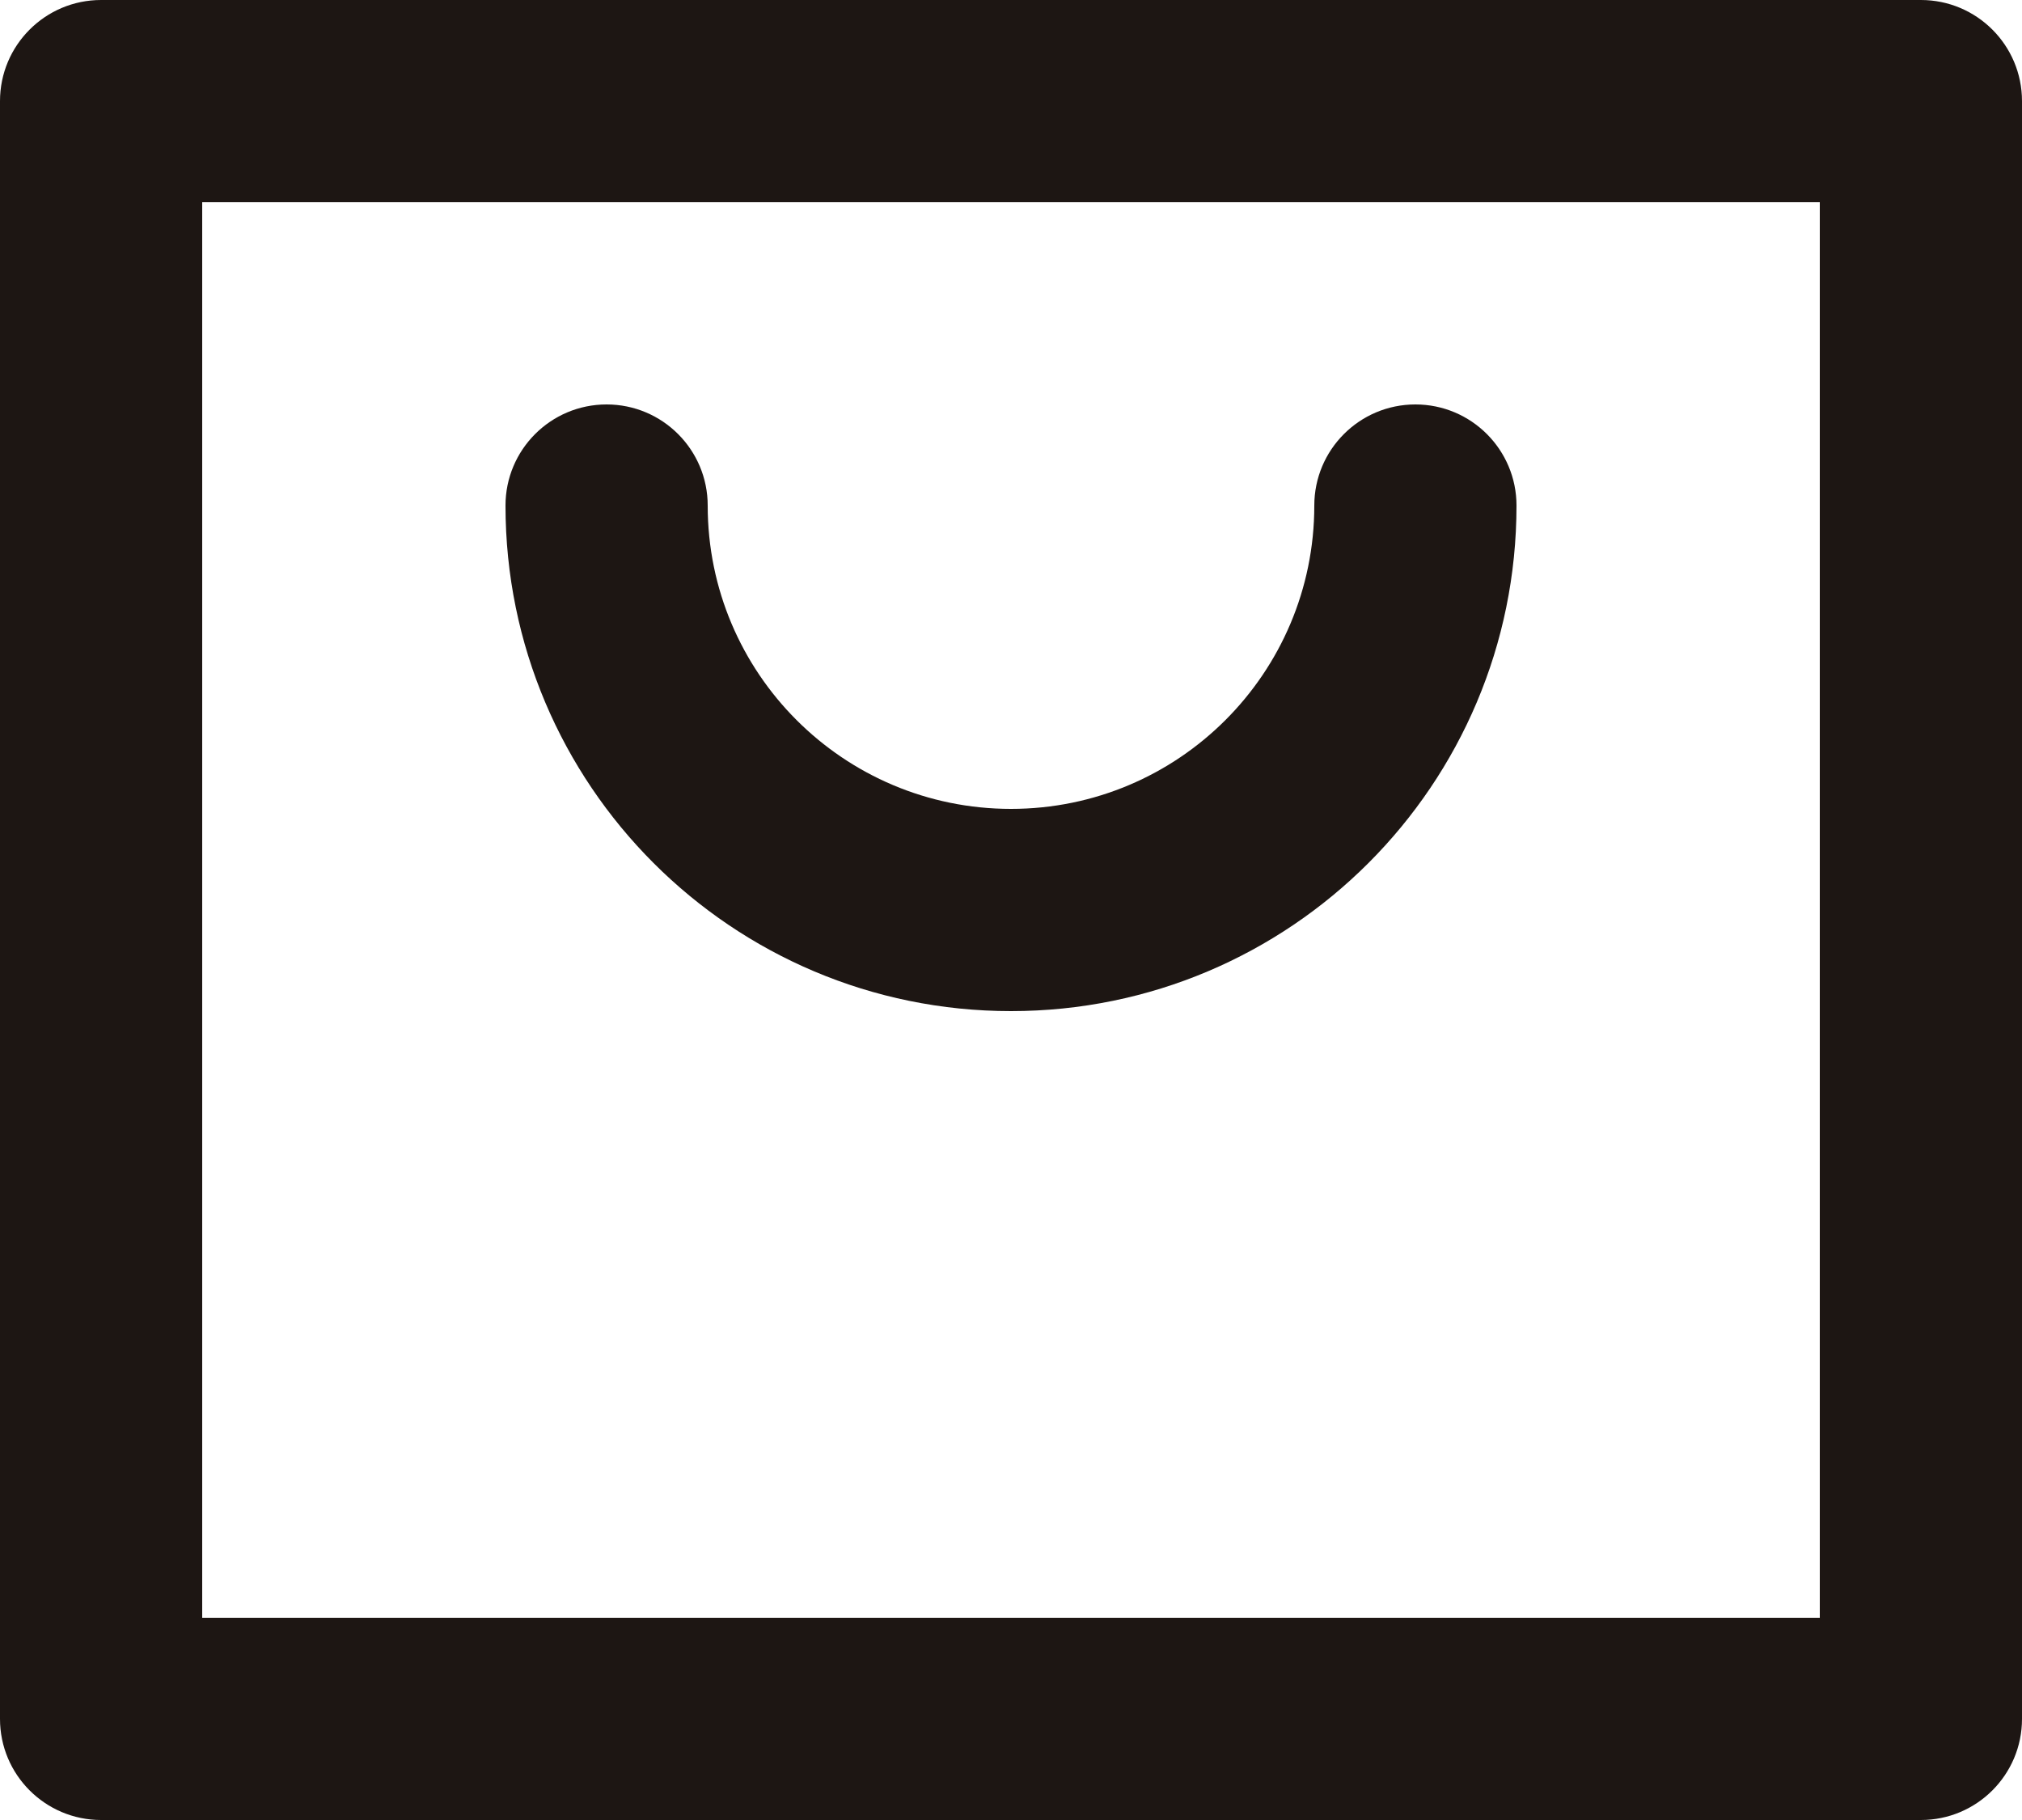
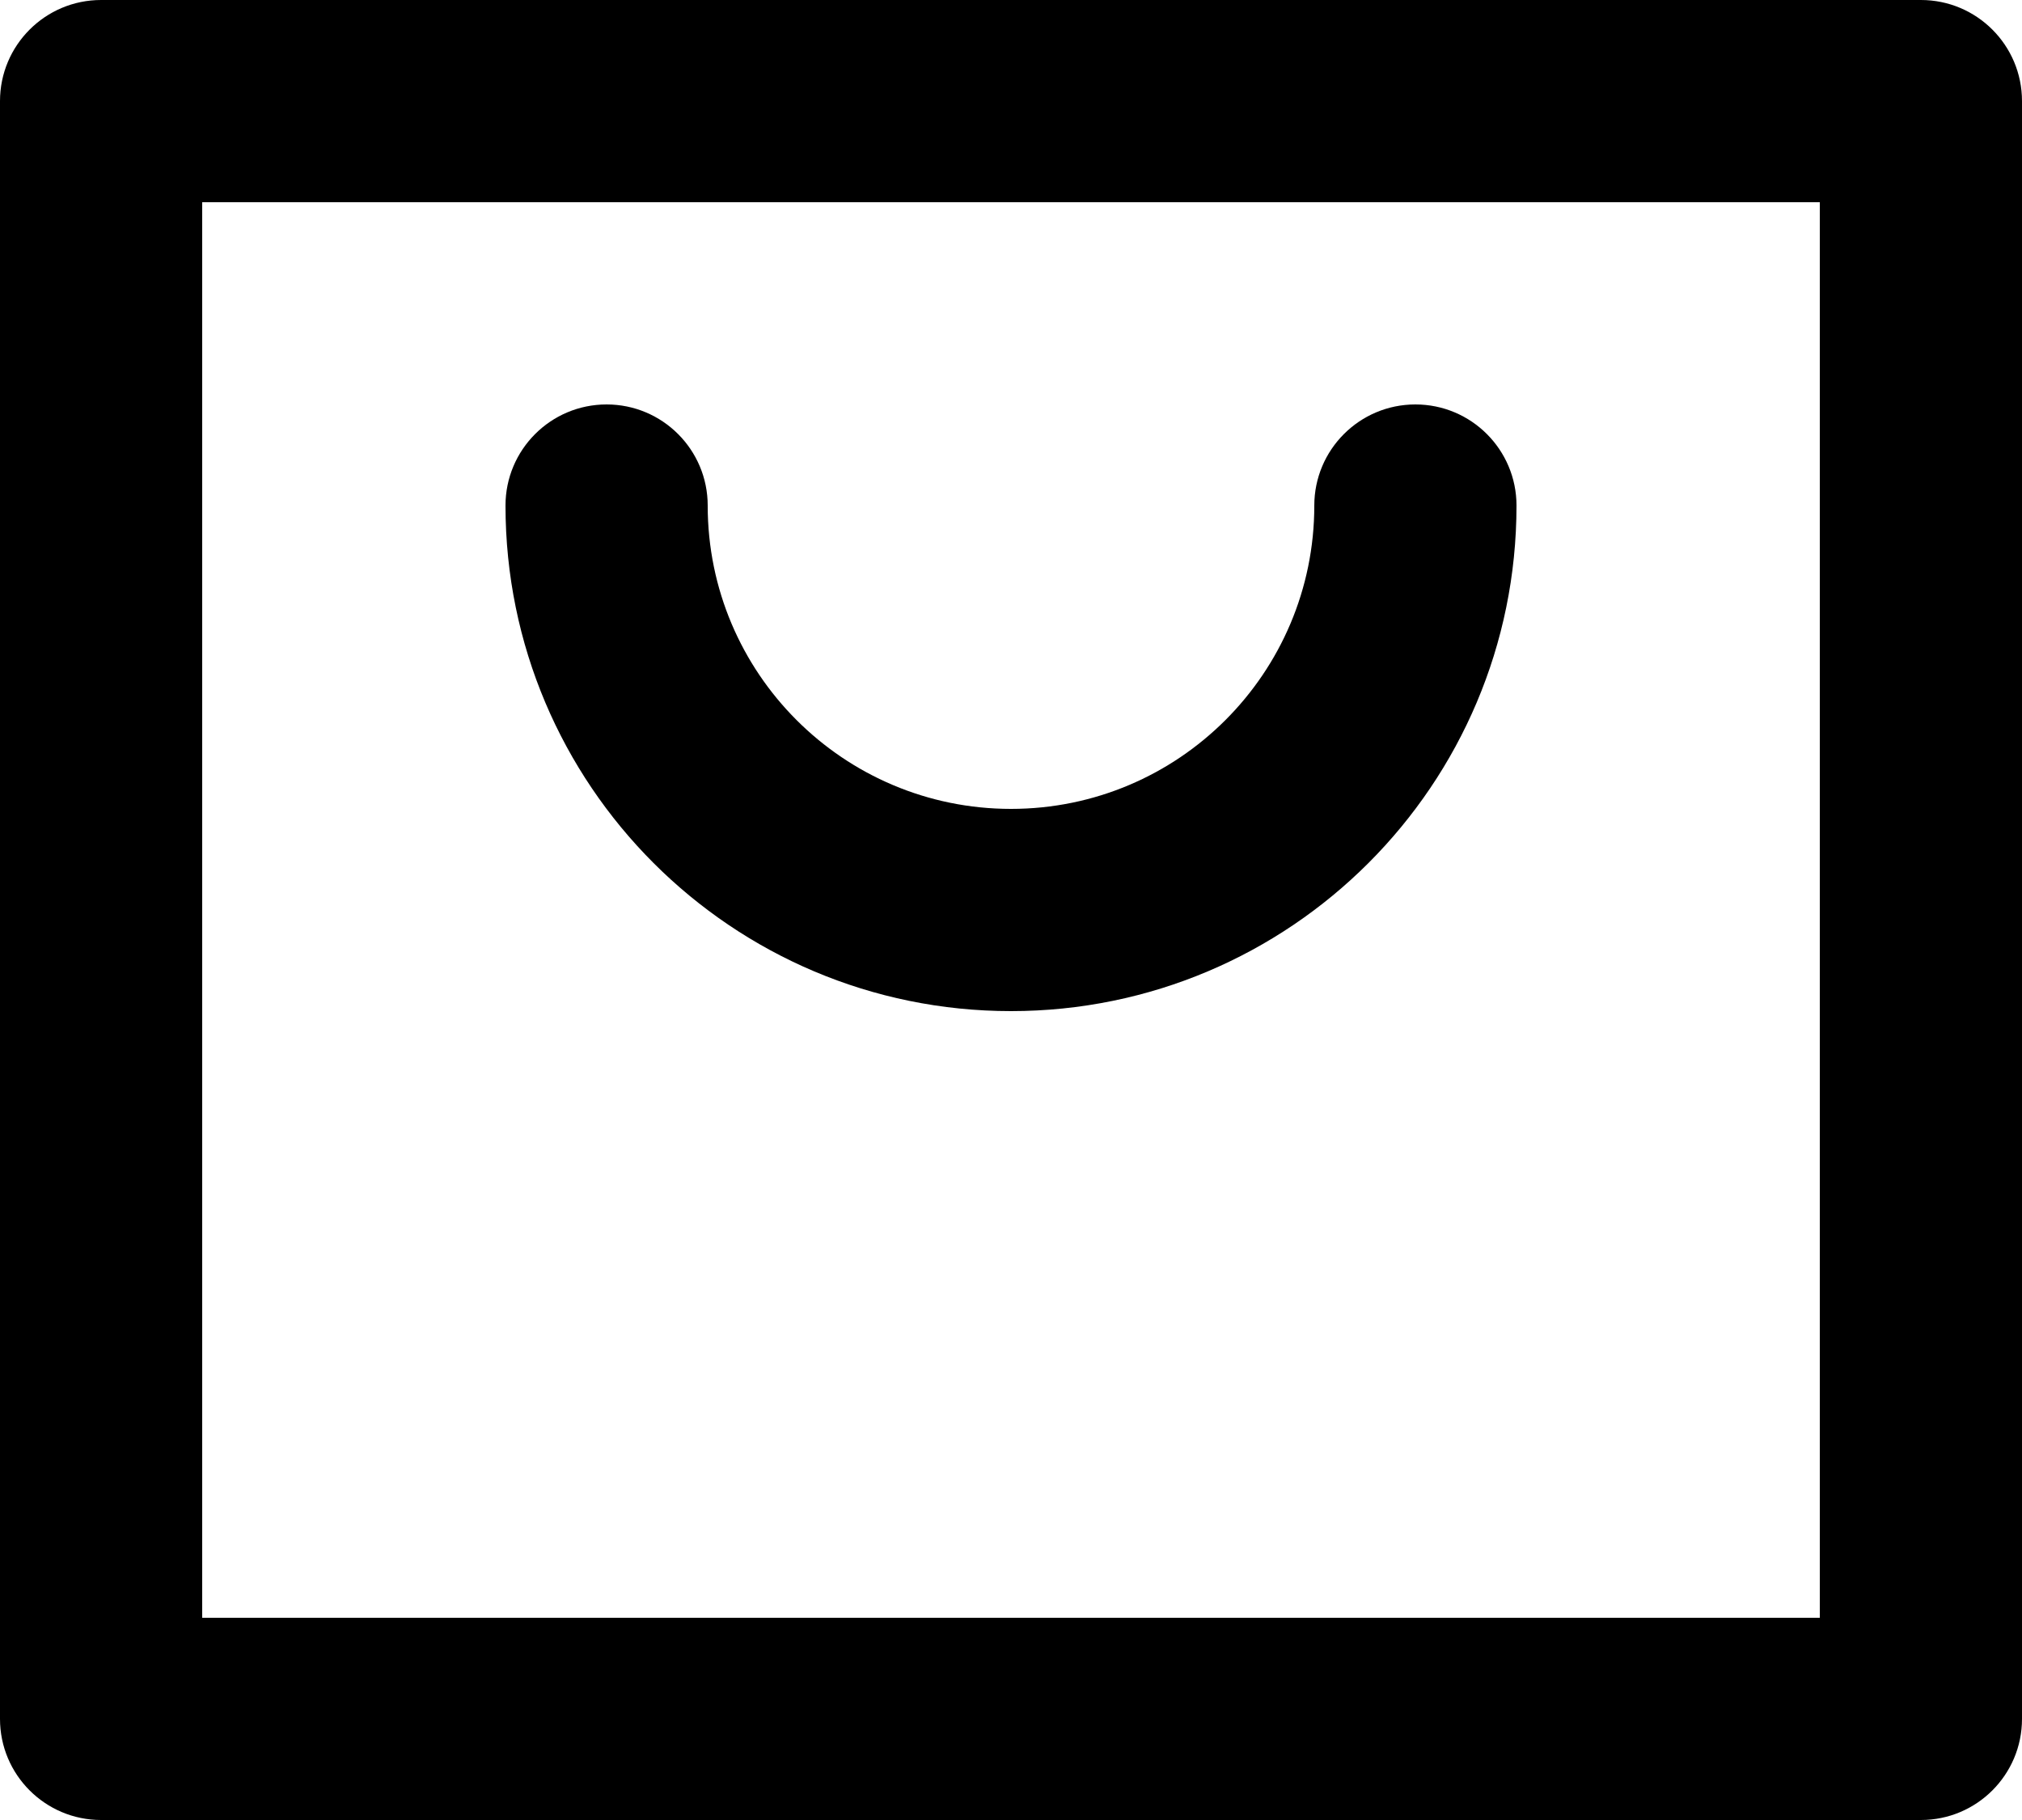
- <svg xmlns="http://www.w3.org/2000/svg" width="20" height="18" fill="none">
-   <path fill-rule="evenodd" clip-rule="evenodd" d="M0 1a1 1 0 011-1h18a1 1 0 011 1v16a1 1 0 01-1 1H1a1 1 0 01-1-1V1zm2 1v14h16V2H2zm4 2a1 1 0 011 1 3 3 0 106 0 1 1 0 112 0A5 5 0 015 5a1 1 0 011-1z" fill="#1D1613" />
+ <svg xmlns="http://www.w3.org/2000/svg" width="20" height="18" fill="CurrentColor">
+   <path fill-rule="evenodd" clip-rule="evenodd" d="M0 1a1 1 0 011-1h18a1 1 0 011 1v16a1 1 0 01-1 1H1a1 1 0 01-1-1V1zm2 1v14h16V2H2zm4 2a1 1 0 011 1 3 3 0 106 0 1 1 0 112 0A5 5 0 015 5a1 1 0 011-1z" />
</svg>
